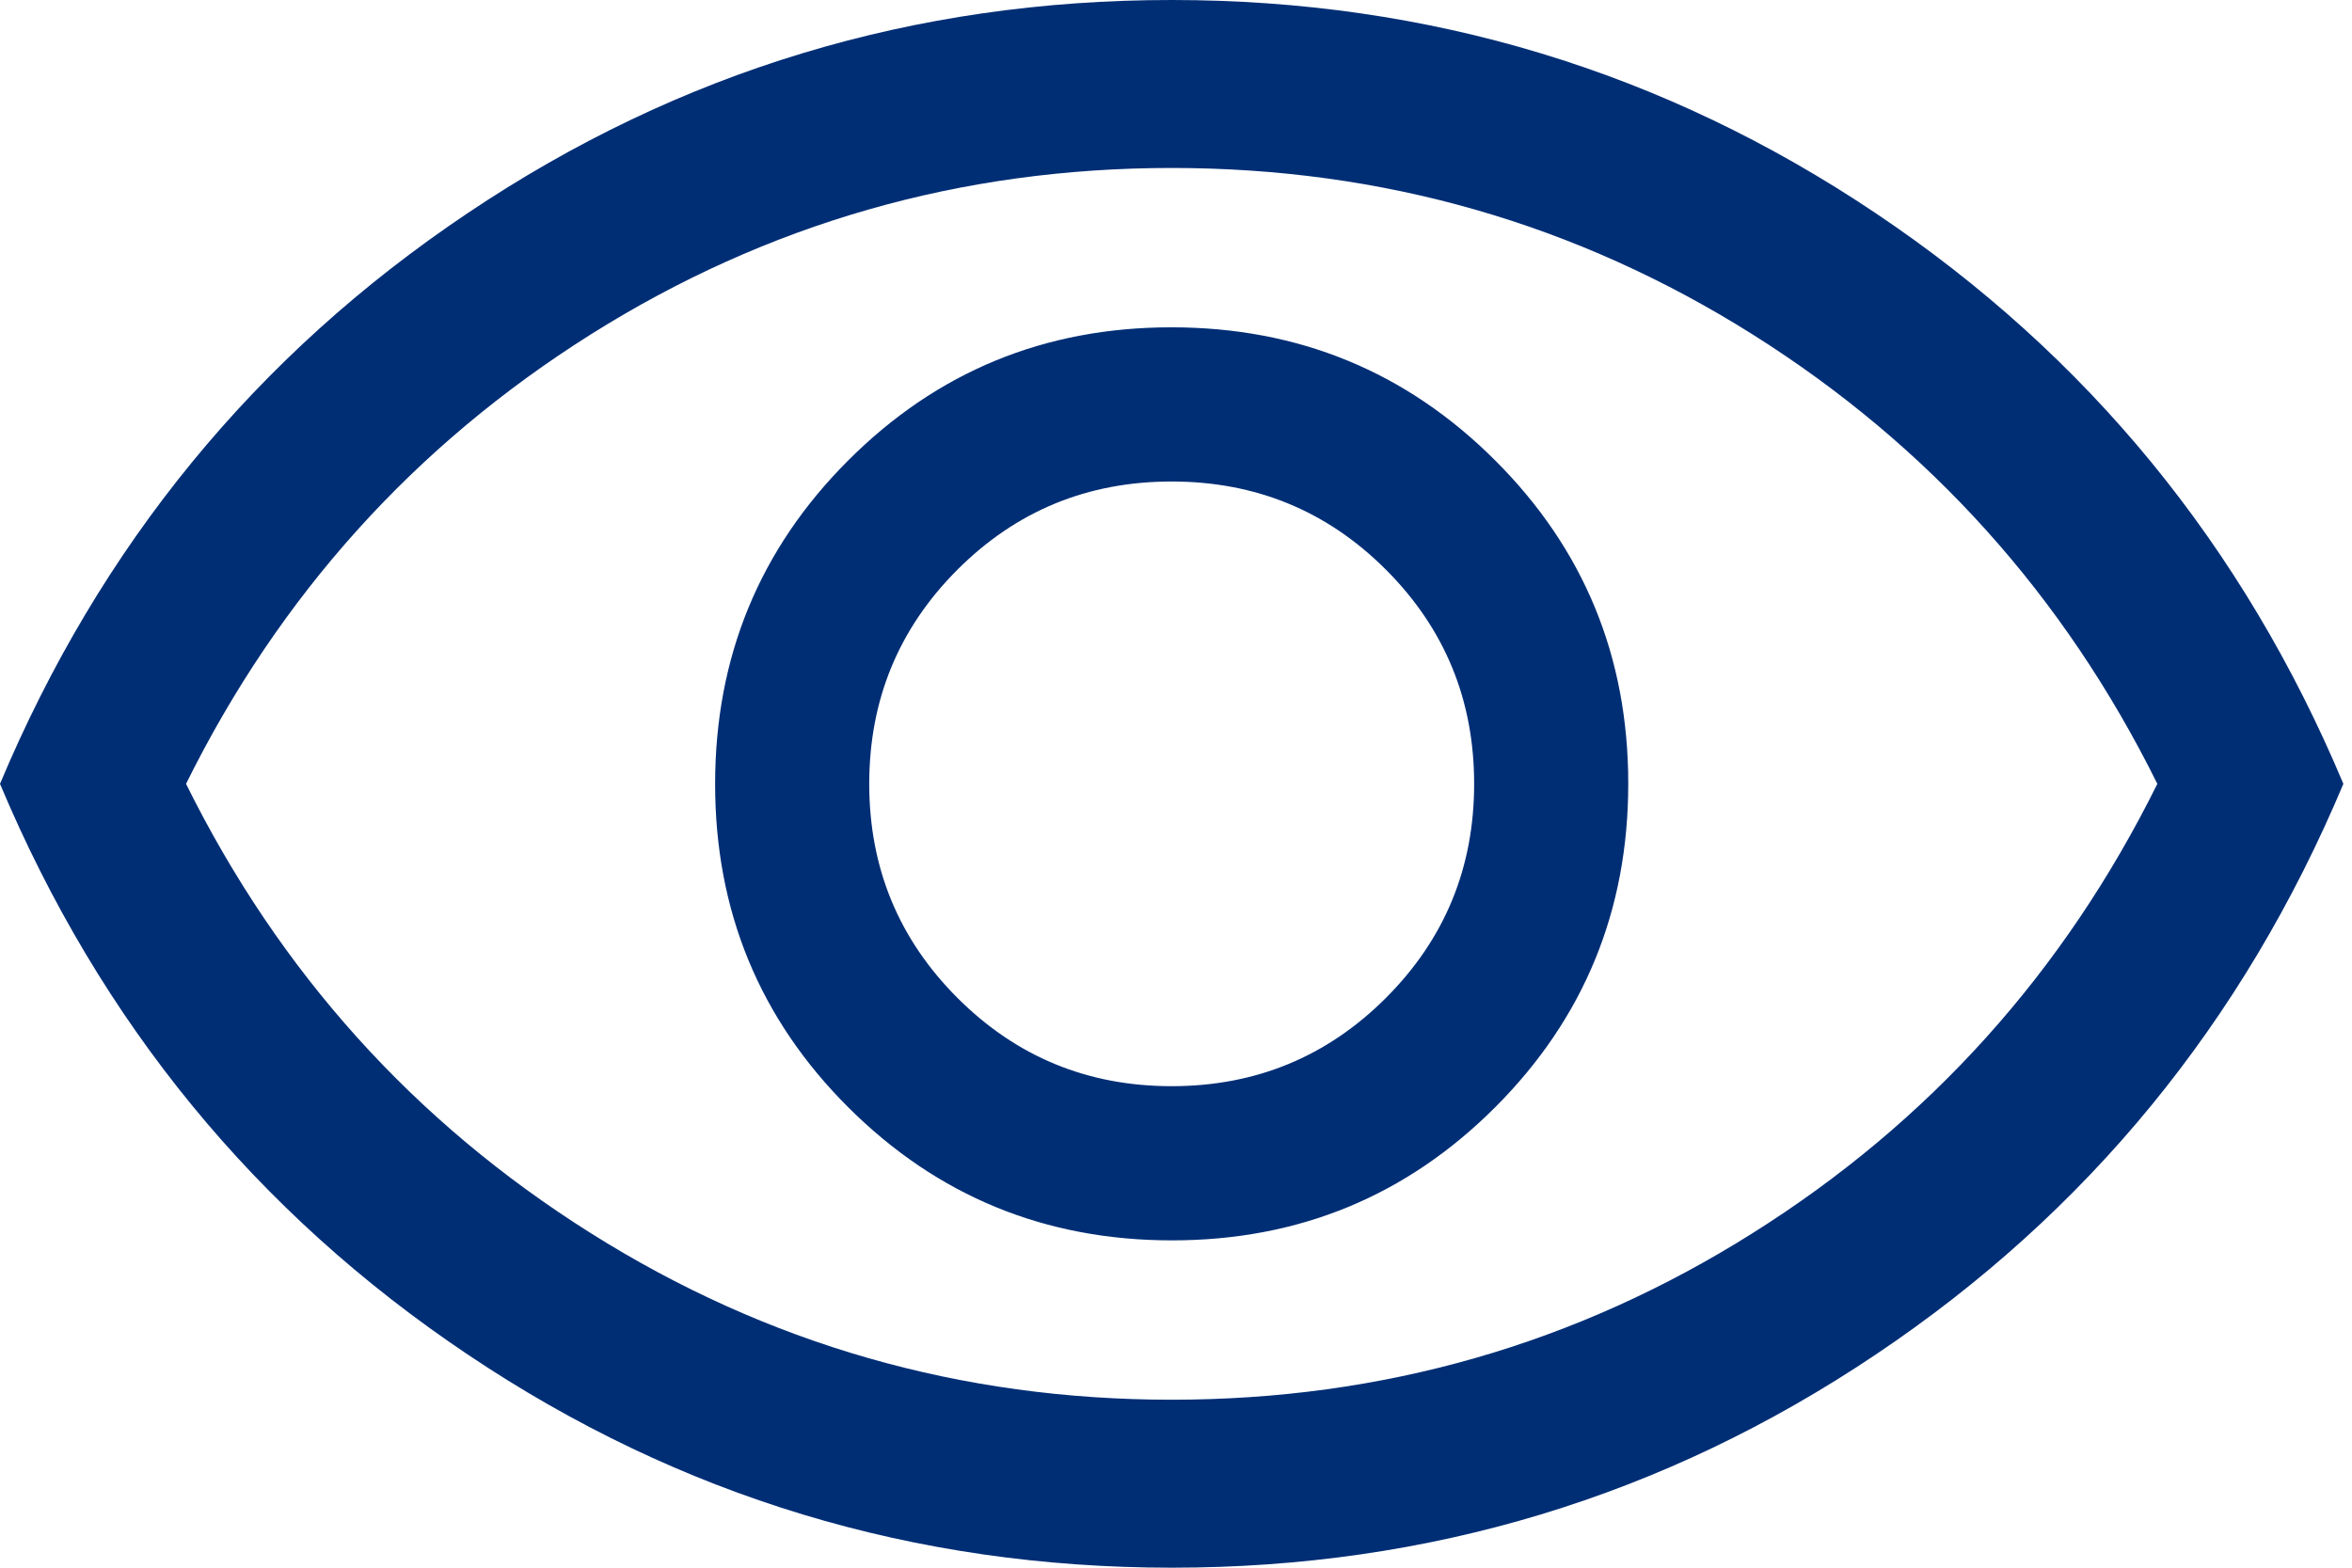
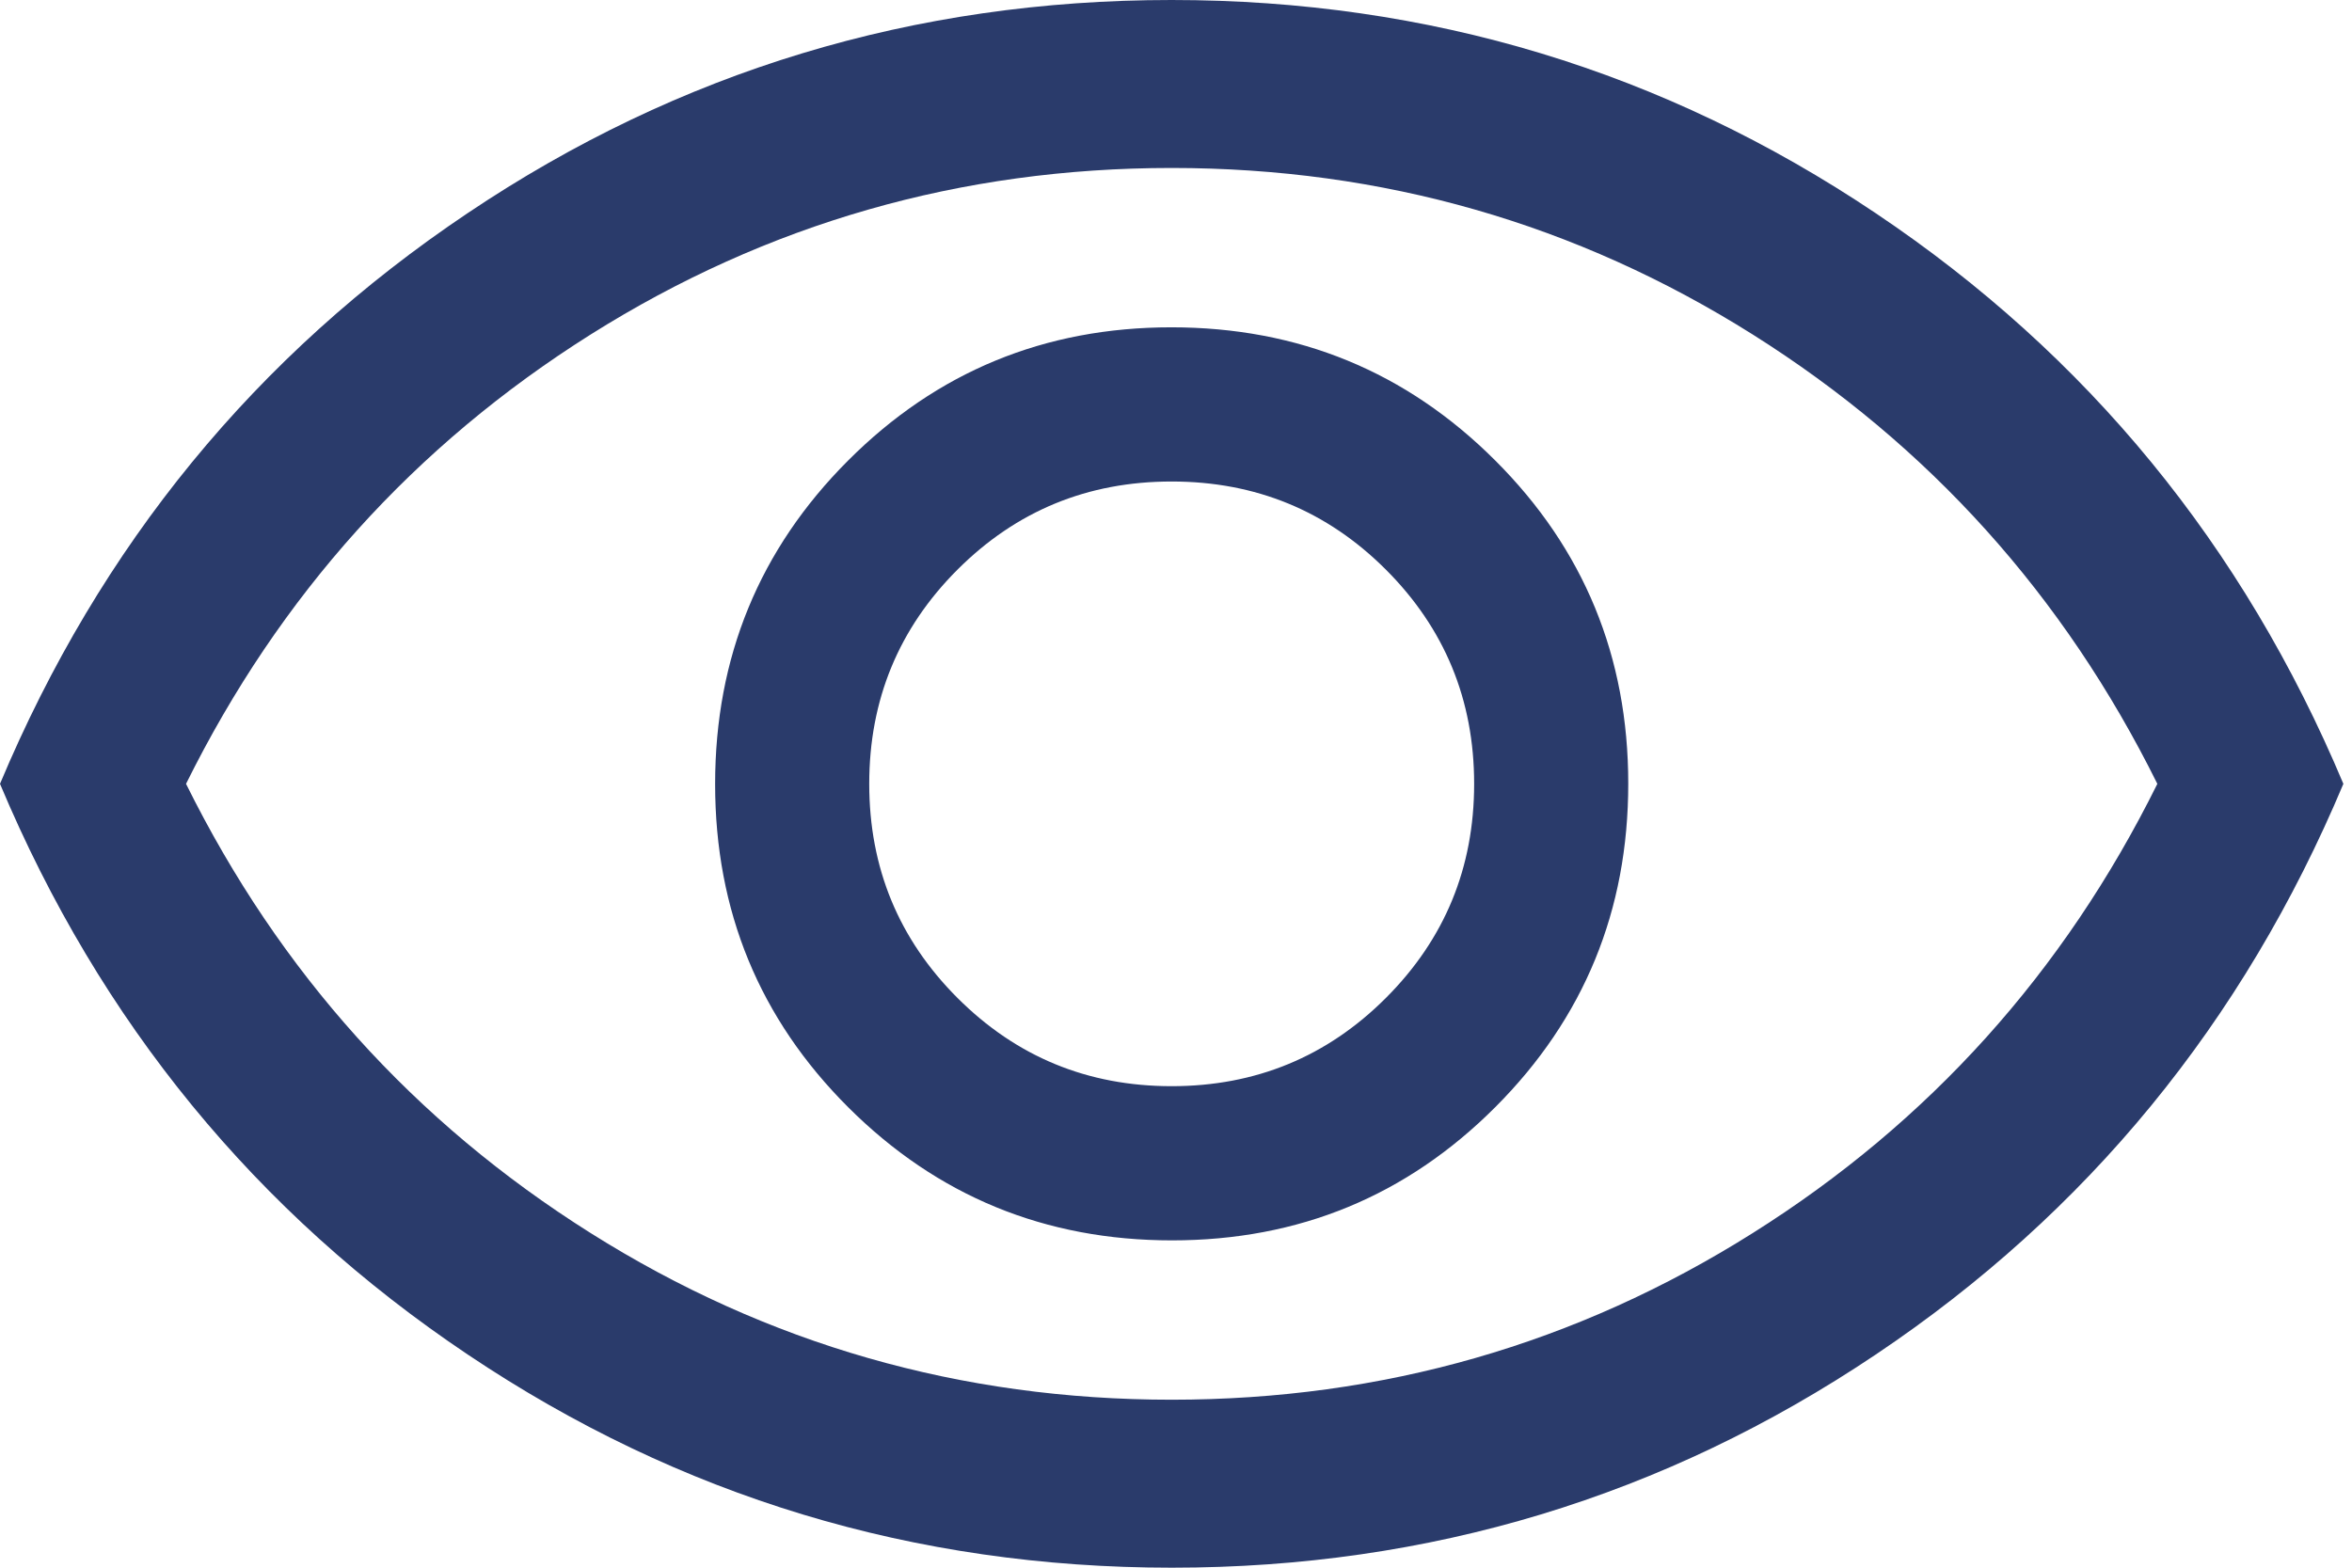
<svg xmlns="http://www.w3.org/2000/svg" width="21" height="14" viewBox="0 0 21 14" fill="none">
-   <path d="M10.464 11.077C11.597 11.077 12.559 10.68 13.351 9.887C14.143 9.094 14.538 8.131 14.538 6.998C14.538 5.865 14.142 4.902 13.349 4.111C12.556 3.319 11.592 2.923 10.459 2.923C9.326 2.923 8.364 3.32 7.572 4.113C6.78 4.906 6.385 5.869 6.385 7.002C6.385 8.135 6.781 9.098 7.574 9.889C8.368 10.681 9.331 11.077 10.464 11.077ZM10.461 9.7C9.711 9.7 9.074 9.437 8.549 8.912C8.024 8.387 7.761 7.75 7.761 7C7.761 6.25 8.024 5.612 8.549 5.087C9.074 4.562 9.711 4.3 10.461 4.3C11.211 4.3 11.849 4.562 12.374 5.087C12.899 5.612 13.162 6.25 13.162 7C13.162 7.75 12.899 8.387 12.374 8.912C11.849 9.437 11.211 9.7 10.461 9.7ZM10.463 14C8.163 14 6.068 13.366 4.177 12.097C2.286 10.829 0.894 9.129 0 7C0.894 4.87 2.285 3.171 4.176 1.903C6.066 0.634 8.161 0 10.46 0C12.76 0 14.855 0.634 16.746 1.903C18.637 3.171 20.029 4.87 20.923 7C20.029 9.129 18.638 10.829 16.747 12.097C14.857 13.366 12.762 14 10.463 14ZM10.461 12.5C12.345 12.5 14.074 12.004 15.649 11.012C17.224 10.021 18.428 8.683 19.262 7C18.428 5.317 17.224 3.979 15.649 2.987C14.074 1.996 12.345 1.5 10.461 1.5C8.578 1.5 6.849 1.996 5.274 2.987C3.699 3.979 2.495 5.317 1.661 7C2.495 8.683 3.699 10.021 5.274 11.012C6.849 12.004 8.578 12.5 10.461 12.5Z" fill="#002E75" />
+   <path d="M10.464 11.077C11.597 11.077 12.559 10.68 13.351 9.887C14.143 9.094 14.538 8.131 14.538 6.998C14.538 5.865 14.142 4.902 13.349 4.111C12.556 3.319 11.592 2.923 10.459 2.923C9.326 2.923 8.364 3.32 7.572 4.113C6.78 4.906 6.385 5.869 6.385 7.002C6.385 8.135 6.781 9.098 7.574 9.889C8.368 10.681 9.331 11.077 10.464 11.077ZM10.461 9.7C9.711 9.7 9.074 9.437 8.549 8.912C8.024 8.387 7.761 7.75 7.761 7C7.761 6.25 8.024 5.612 8.549 5.087C9.074 4.562 9.711 4.3 10.461 4.3C11.211 4.3 11.849 4.562 12.374 5.087C12.899 5.612 13.162 6.25 13.162 7C13.162 7.75 12.899 8.387 12.374 8.912C11.849 9.437 11.211 9.7 10.461 9.7ZM10.463 14C8.163 14 6.068 13.366 4.177 12.097C2.286 10.829 0.894 9.129 0 7C0.894 4.87 2.285 3.171 4.176 1.903C6.066 0.634 8.161 0 10.46 0C12.76 0 14.855 0.634 16.746 1.903C18.637 3.171 20.029 4.87 20.923 7C20.029 9.129 18.638 10.829 16.747 12.097C14.857 13.366 12.762 14 10.463 14ZM10.461 12.5C12.345 12.5 14.074 12.004 15.649 11.012C17.224 10.021 18.428 8.683 19.262 7C18.428 5.317 17.224 3.979 15.649 2.987C14.074 1.996 12.345 1.5 10.461 1.5C8.578 1.5 6.849 1.996 5.274 2.987C3.699 3.979 2.495 5.317 1.661 7C2.495 8.683 3.699 10.021 5.274 11.012C6.849 12.004 8.578 12.5 10.461 12.5Z" fill="#2A3B6B" />
</svg>
